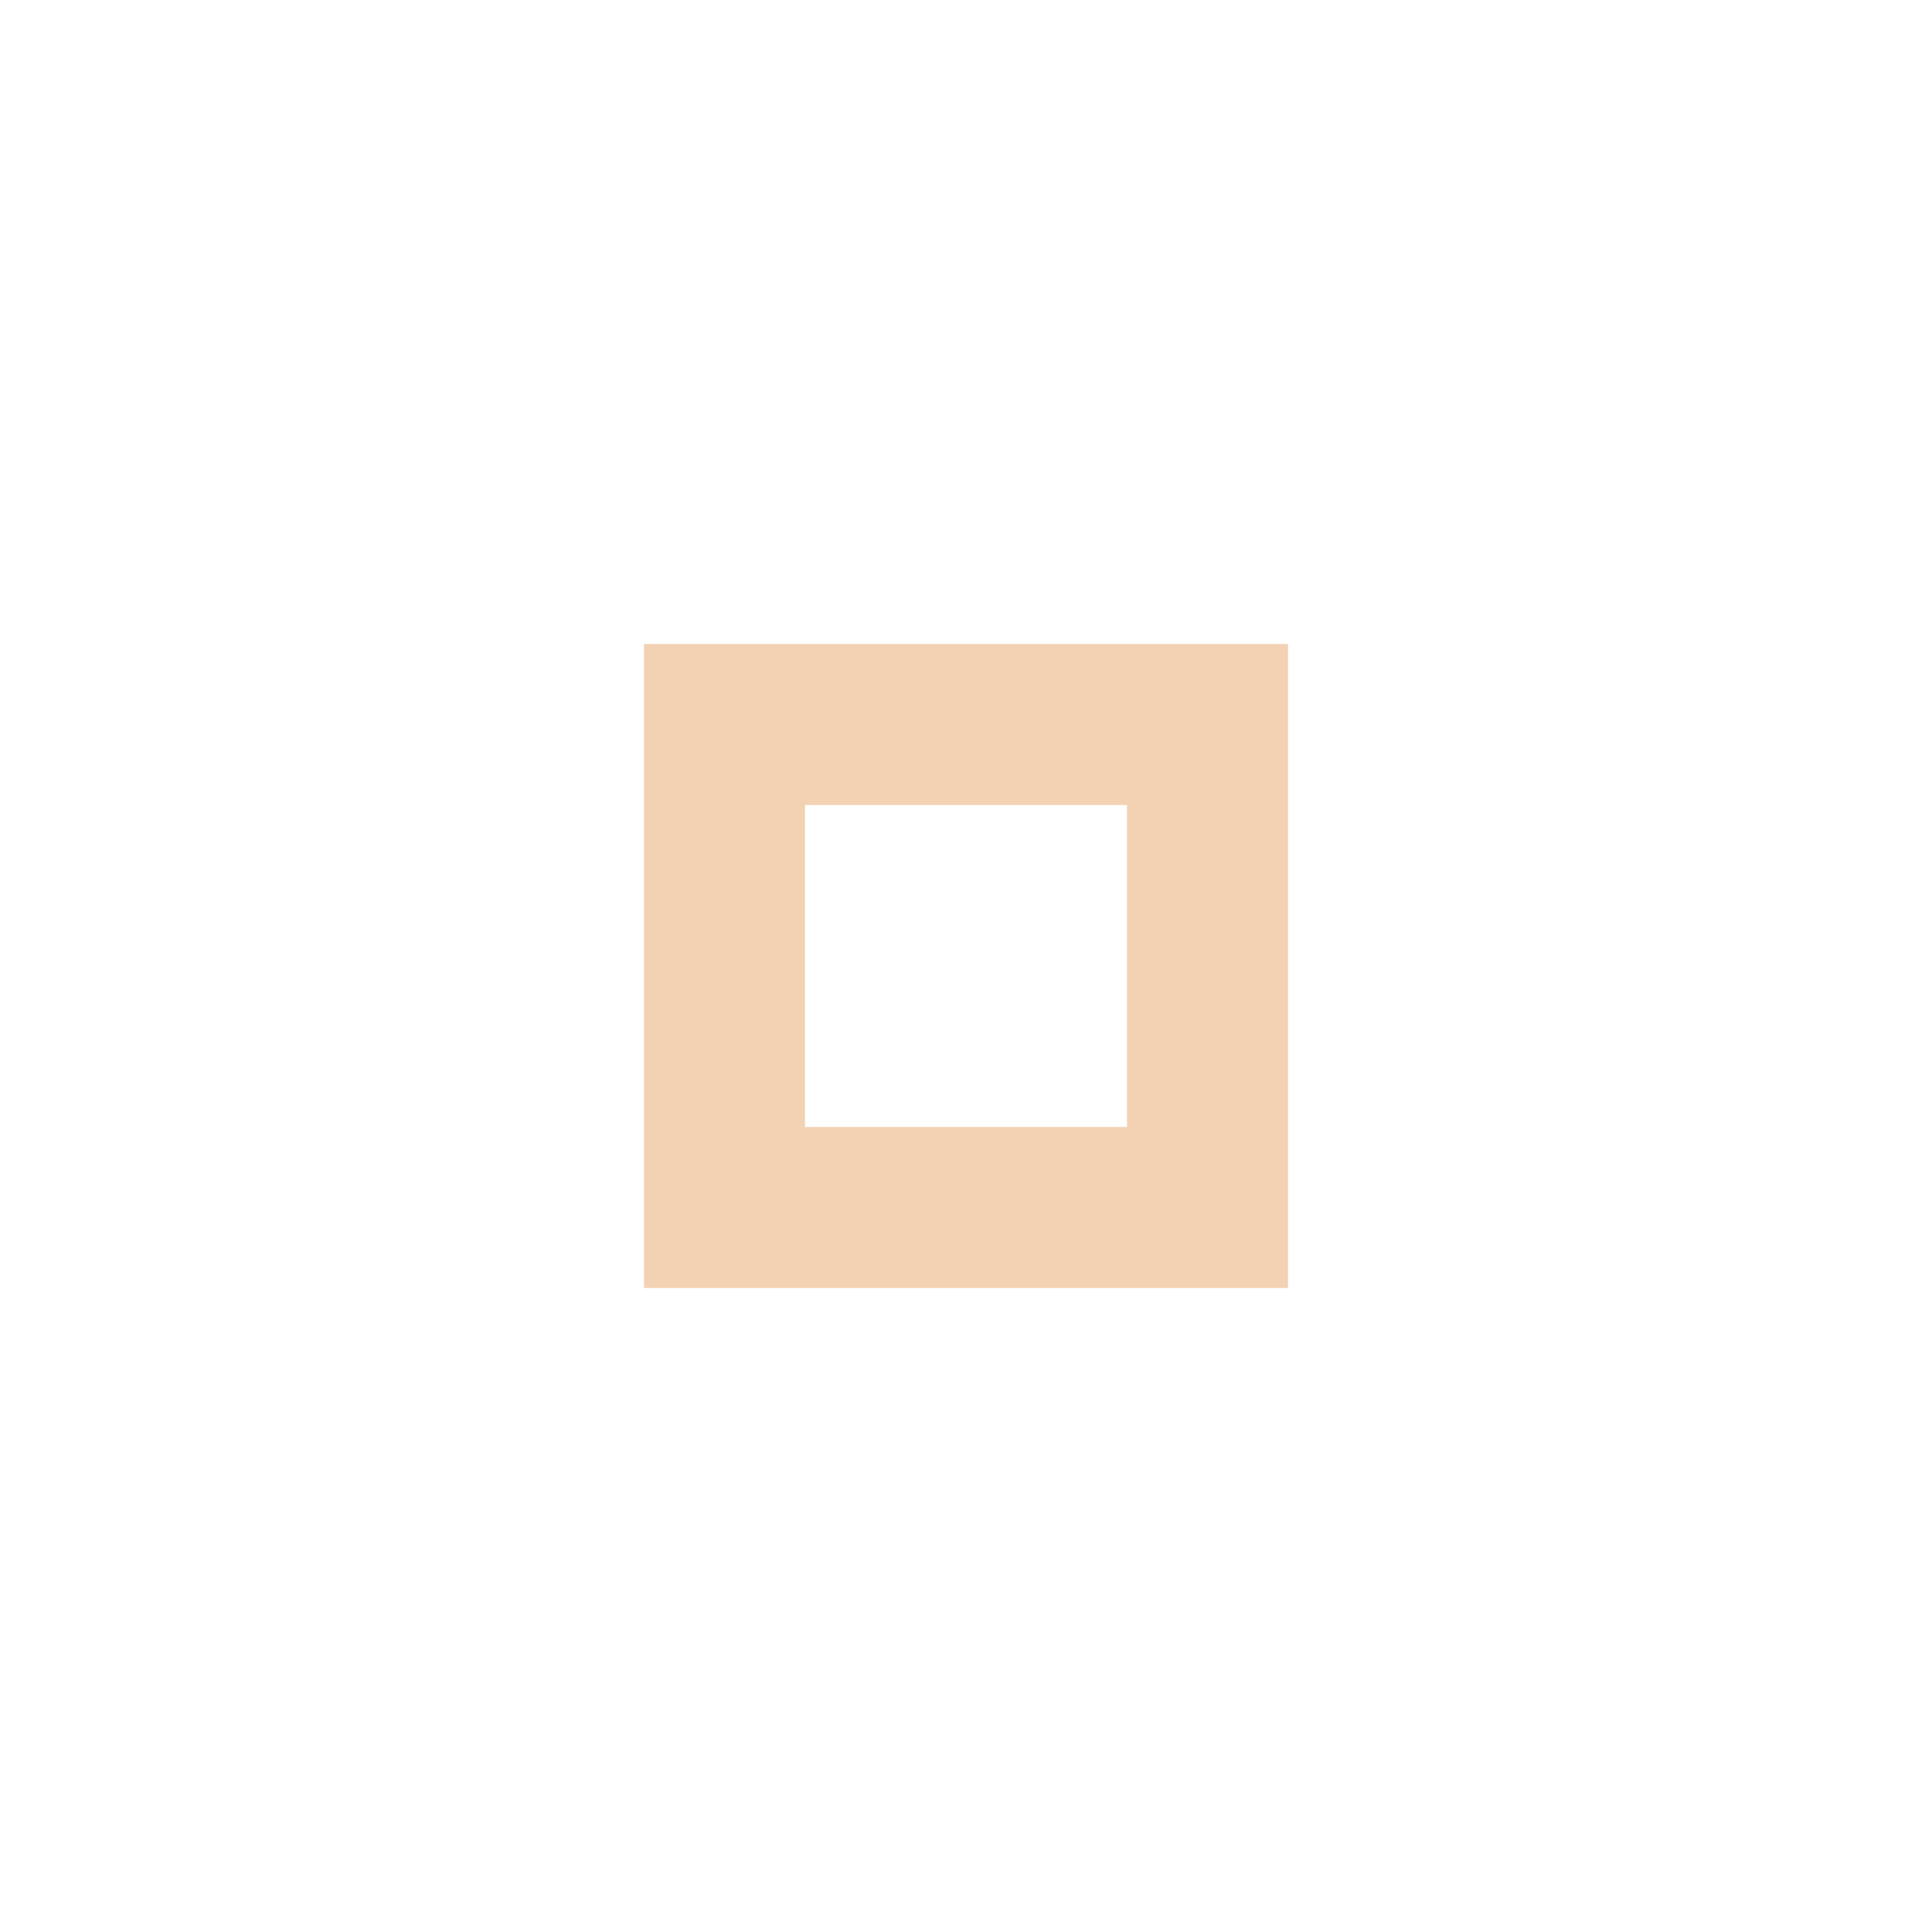
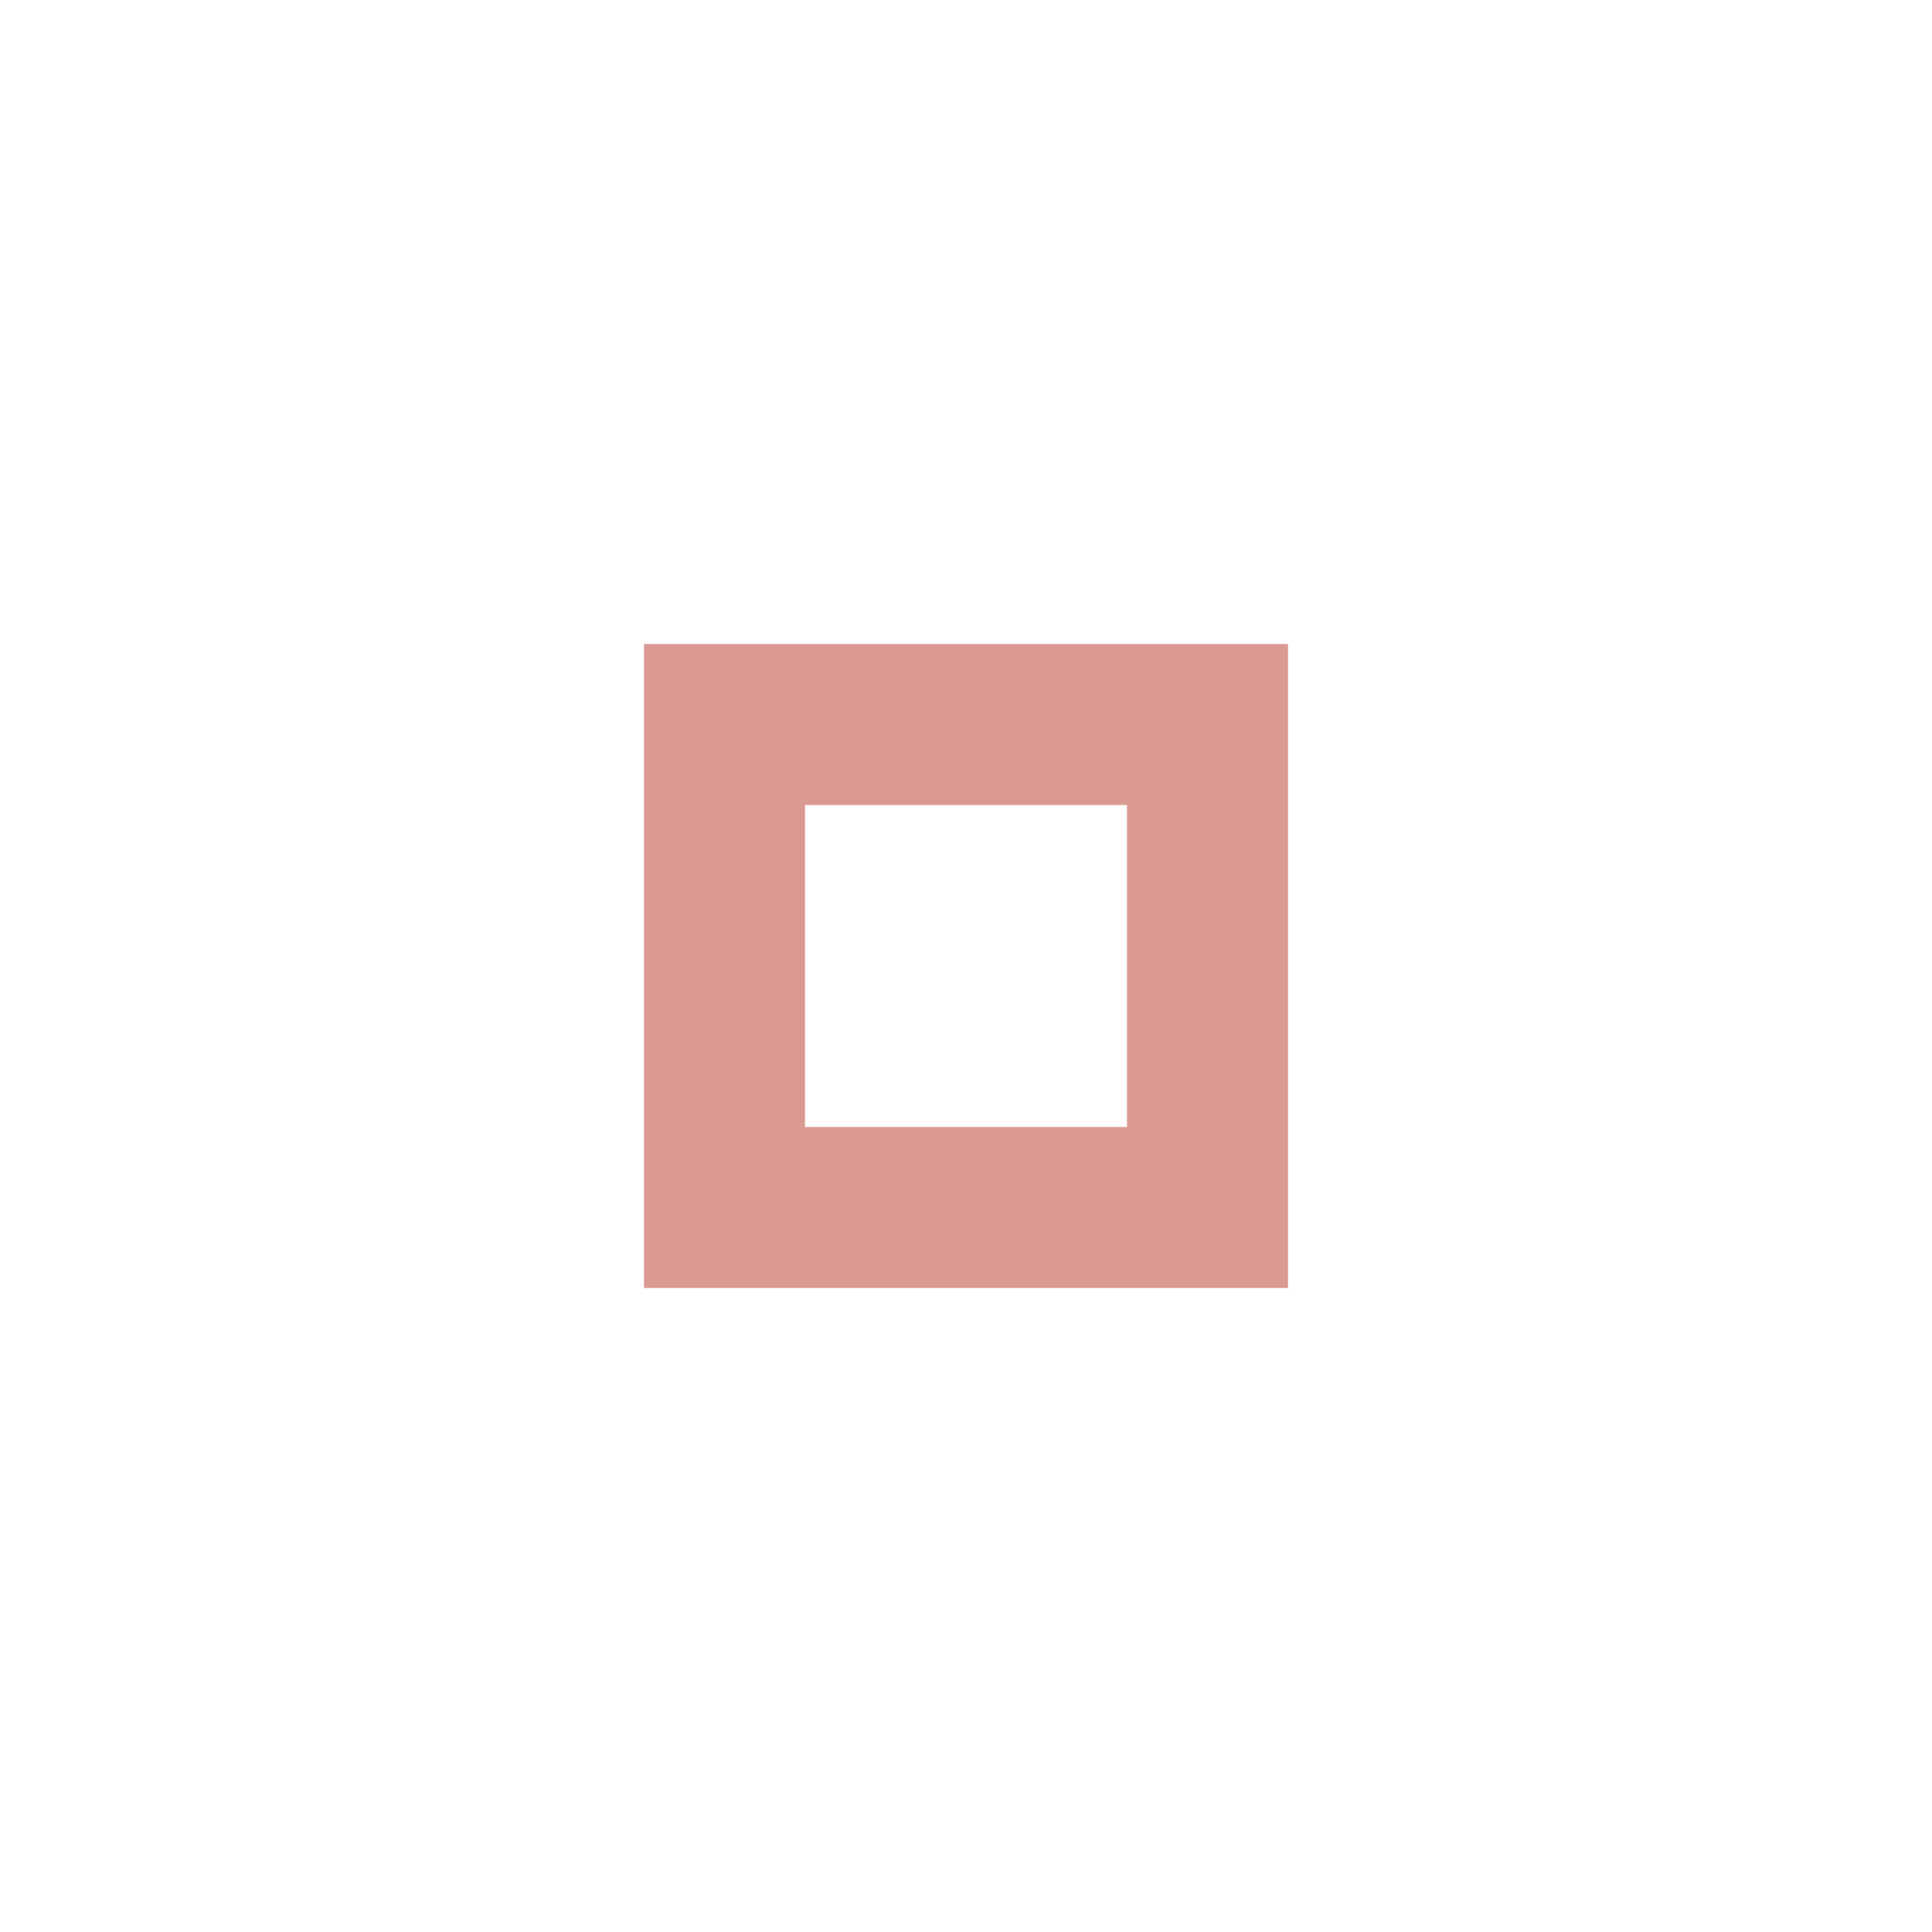
<svg xmlns="http://www.w3.org/2000/svg" version="1.1" x="0px" y="0px" width="24px" height="24px" viewBox="0 0 24 24" xml:space="preserve">
-   <path fill="#eec399" opacity="0.75" d="M14,14h-4v-4h4V14z M16,8H8v8h8V8z" />
+   <path fill="#cd776e" opacity="0.75" d="M14,14h-4v-4h4V14z M16,8H8v8h8V8z" />
</svg>
